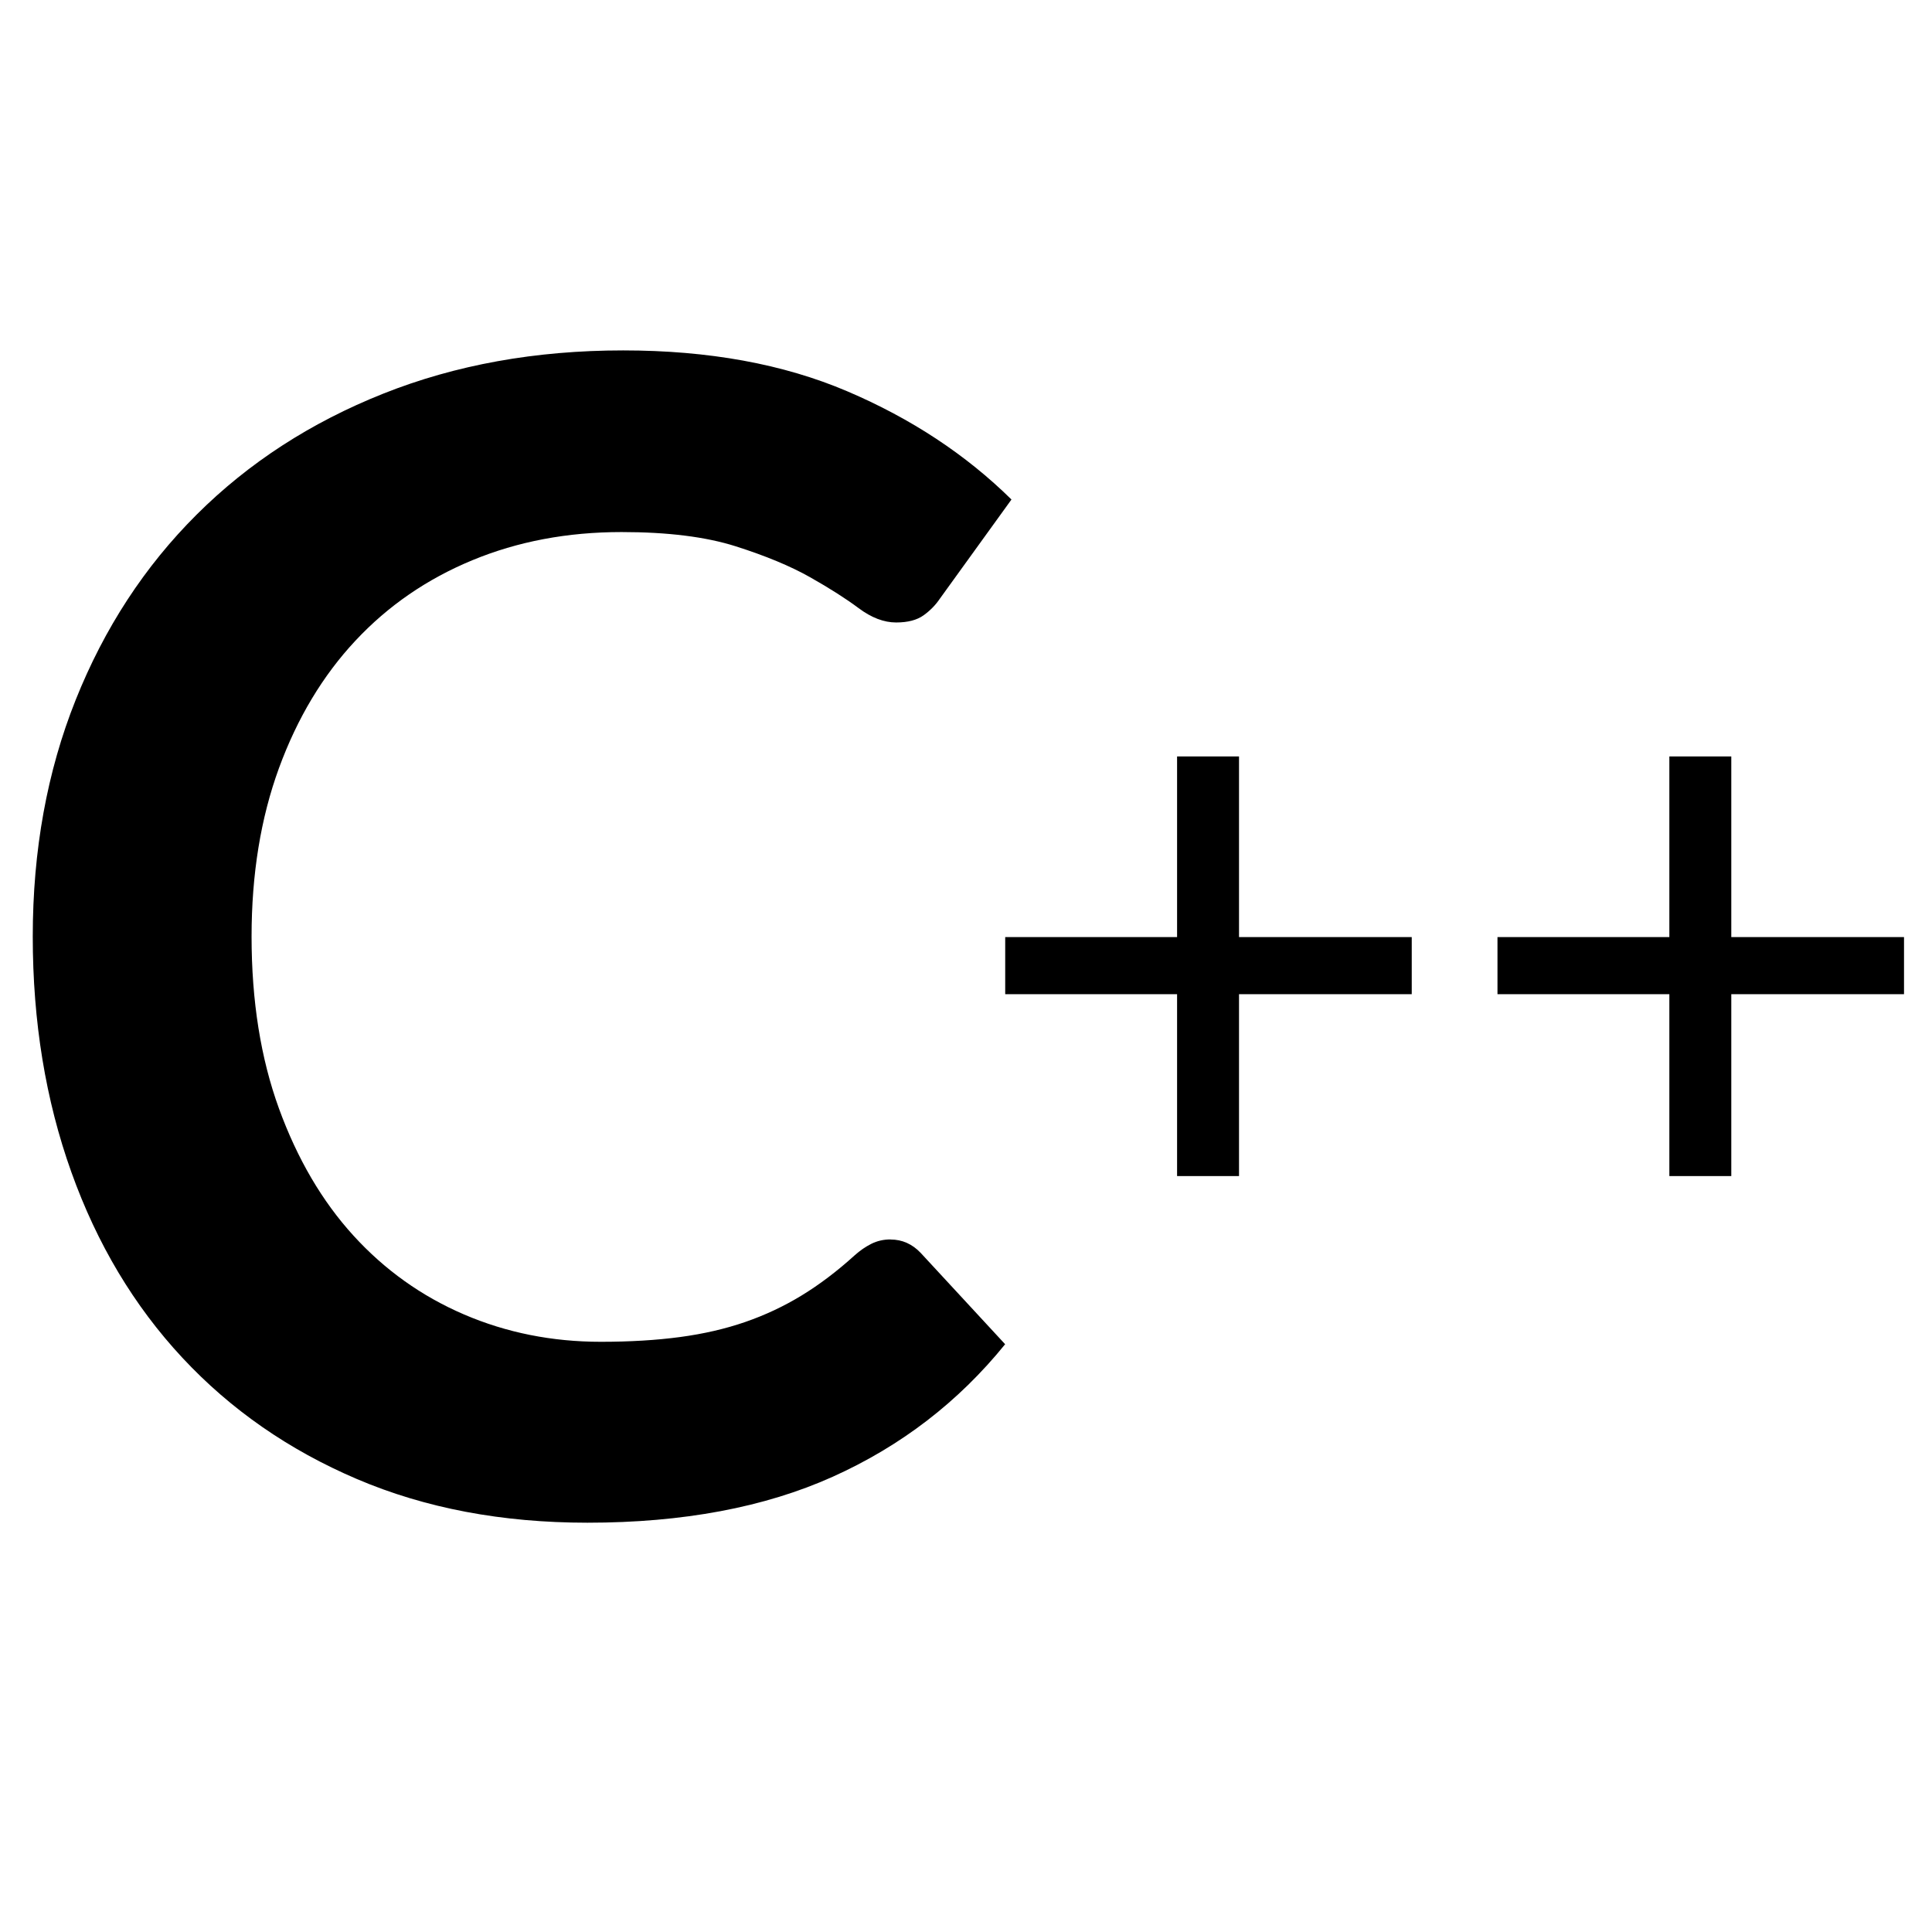
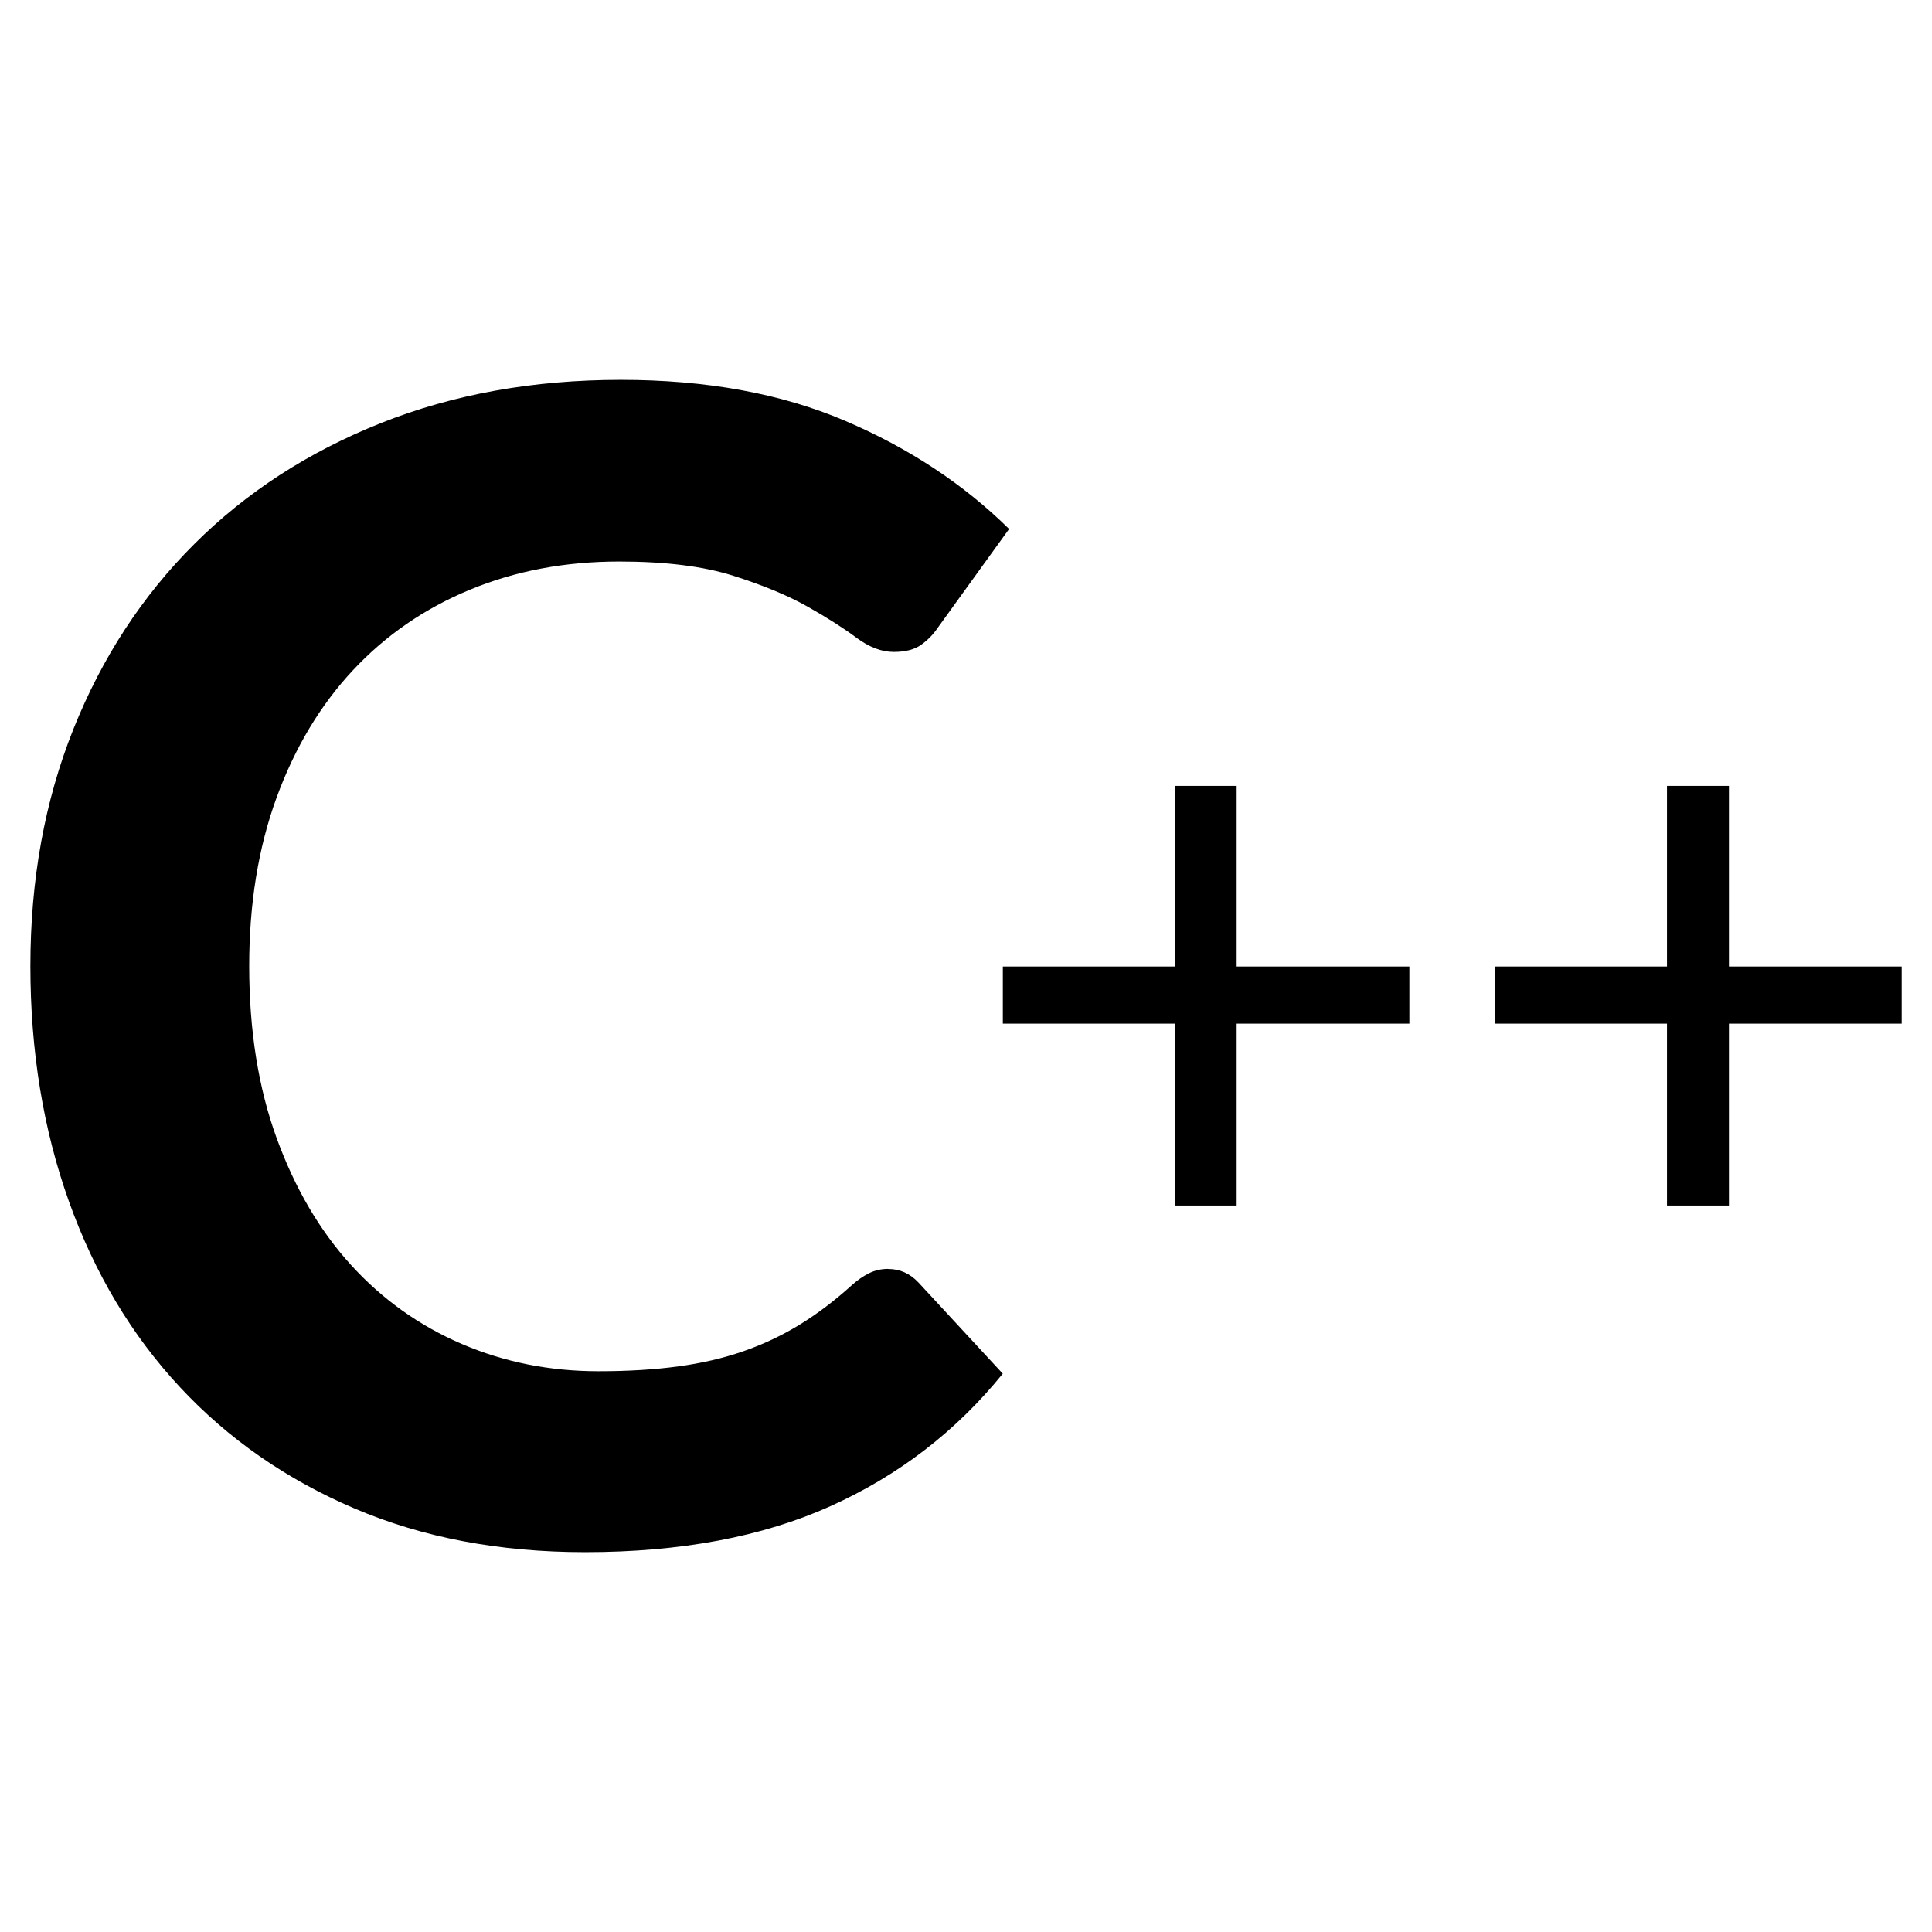
<svg xmlns="http://www.w3.org/2000/svg" version="1.1" id="svg5494" width="50" height="50">
  <defs id="defs5498" />
-   <g id="0---Icons" transform="translate(0.669702,8.870539)" style="fill:none;fill-rule:evenodd;stroke:none;stroke-width:1">
+   <g id="0---Icons" transform="translate(0.6083242,9.63271)" style="fill:none;fill-rule:evenodd;stroke:none;stroke-width:1">
    <g id="Icons-:-Not-in-Material-Icons" transform="translate(-223,-185)" style="fill:#000000">
      <g id="C++" transform="translate(223,185)">
        <path d="m 31.396,10.706 0,4.675 4.47,0 0,1.478 -4.47,0 0,4.707 -1.603,0 0,-4.707 -4.448,0 0,-1.478 4.448,0 0,-4.675 1.603,0 z m 12.74,0 0,4.675 4.47,0 0,1.478 -4.47,0 0,4.707 -1.603,0 0,-4.707 -4.448,0 0,-1.478 4.448,0 0,-4.675 1.603,0 z" id="++" />
        <path d="m 22.377,23.208 c 0.302,0 0.563,0.116 0.783,0.349 l 2.183,2.361 c -1.208,1.492 -2.694,2.634 -4.458,3.428 -1.764,0.794 -3.882,1.191 -6.353,1.191 -2.21,0 -4.197,-0.376 -5.962,-1.129 C 6.805,28.655 5.298,27.608 4.049,26.267 2.8,24.926 1.842,23.325 1.177,21.464 0.511,19.603 0.178,17.57 0.178,15.367 c 0,-2.231 0.371,-4.273 1.112,-6.127 C 2.031,7.386 3.074,5.788 4.42,4.447 5.765,3.106 7.375,2.063 9.249,1.317 11.123,0.571 13.192,0.198 15.458,0.198 c 2.21,0 4.143,0.352 5.797,1.057 1.654,0.705 3.072,1.639 4.252,2.802 l -1.853,2.566 c -0.11,0.164 -0.251,0.308 -0.422,0.431 -0.172,0.123 -0.408,0.185 -0.71,0.185 -0.316,0 -0.638,-0.123 -0.968,-0.369 C 21.223,6.623 20.805,6.356 20.297,6.069 19.789,5.781 19.147,5.515 18.371,5.268 17.596,5.022 16.611,4.899 15.416,4.899 c -1.4,0 -2.687,0.243 -3.861,0.729 C 10.381,6.113 9.372,6.808 8.528,7.711 7.684,8.614 7.025,9.712 6.551,11.005 6.078,12.299 5.841,13.753 5.841,15.367 c 0,1.669 0.237,3.154 0.71,4.454 0.474,1.3 1.115,2.395 1.925,3.284 0.81,0.889 1.764,1.57 2.862,2.042 1.098,0.472 2.279,0.708 3.542,0.708 0.755,0 1.438,-0.041 2.049,-0.123 0.611,-0.082 1.174,-0.212 1.689,-0.39 0.515,-0.178 1.002,-0.407 1.462,-0.688 0.46,-0.281 0.916,-0.626 1.369,-1.037 0.137,-0.123 0.281,-0.222 0.432,-0.298 0.151,-0.075 0.316,-0.113 0.494,-0.113 l 0,0 z" id="C" />
      </g>
    </g>
  </g>
</svg>
